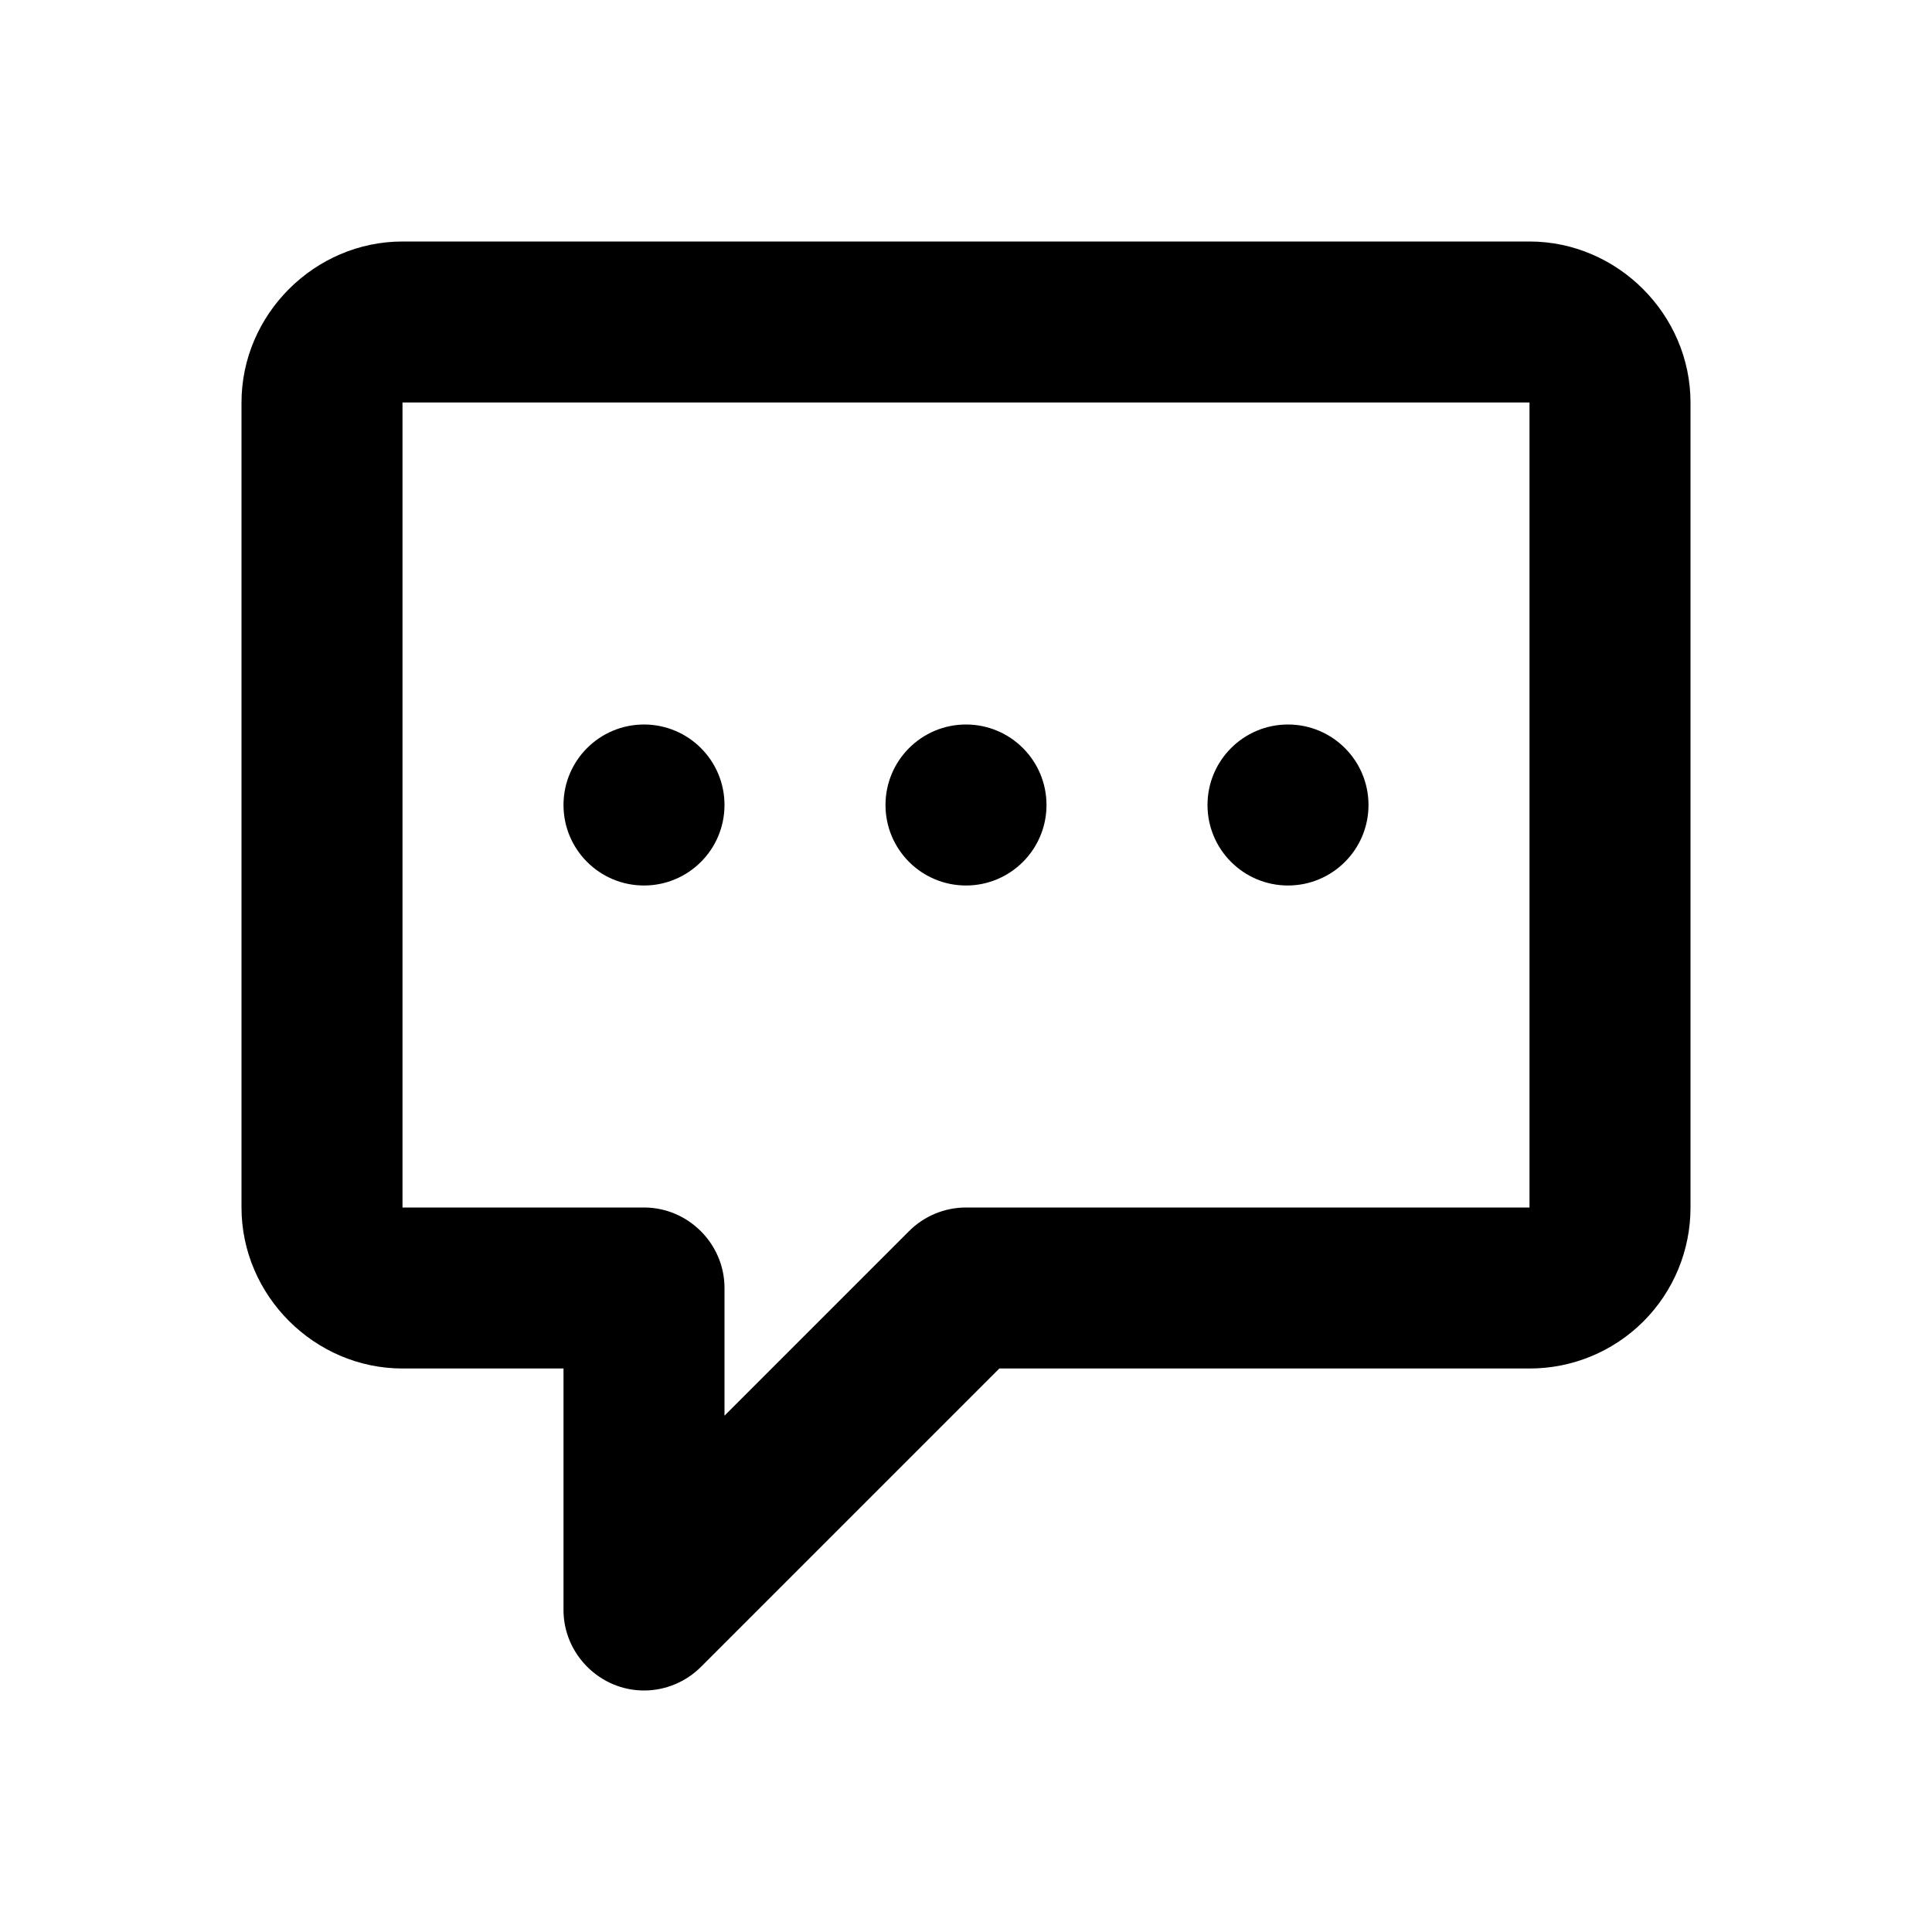
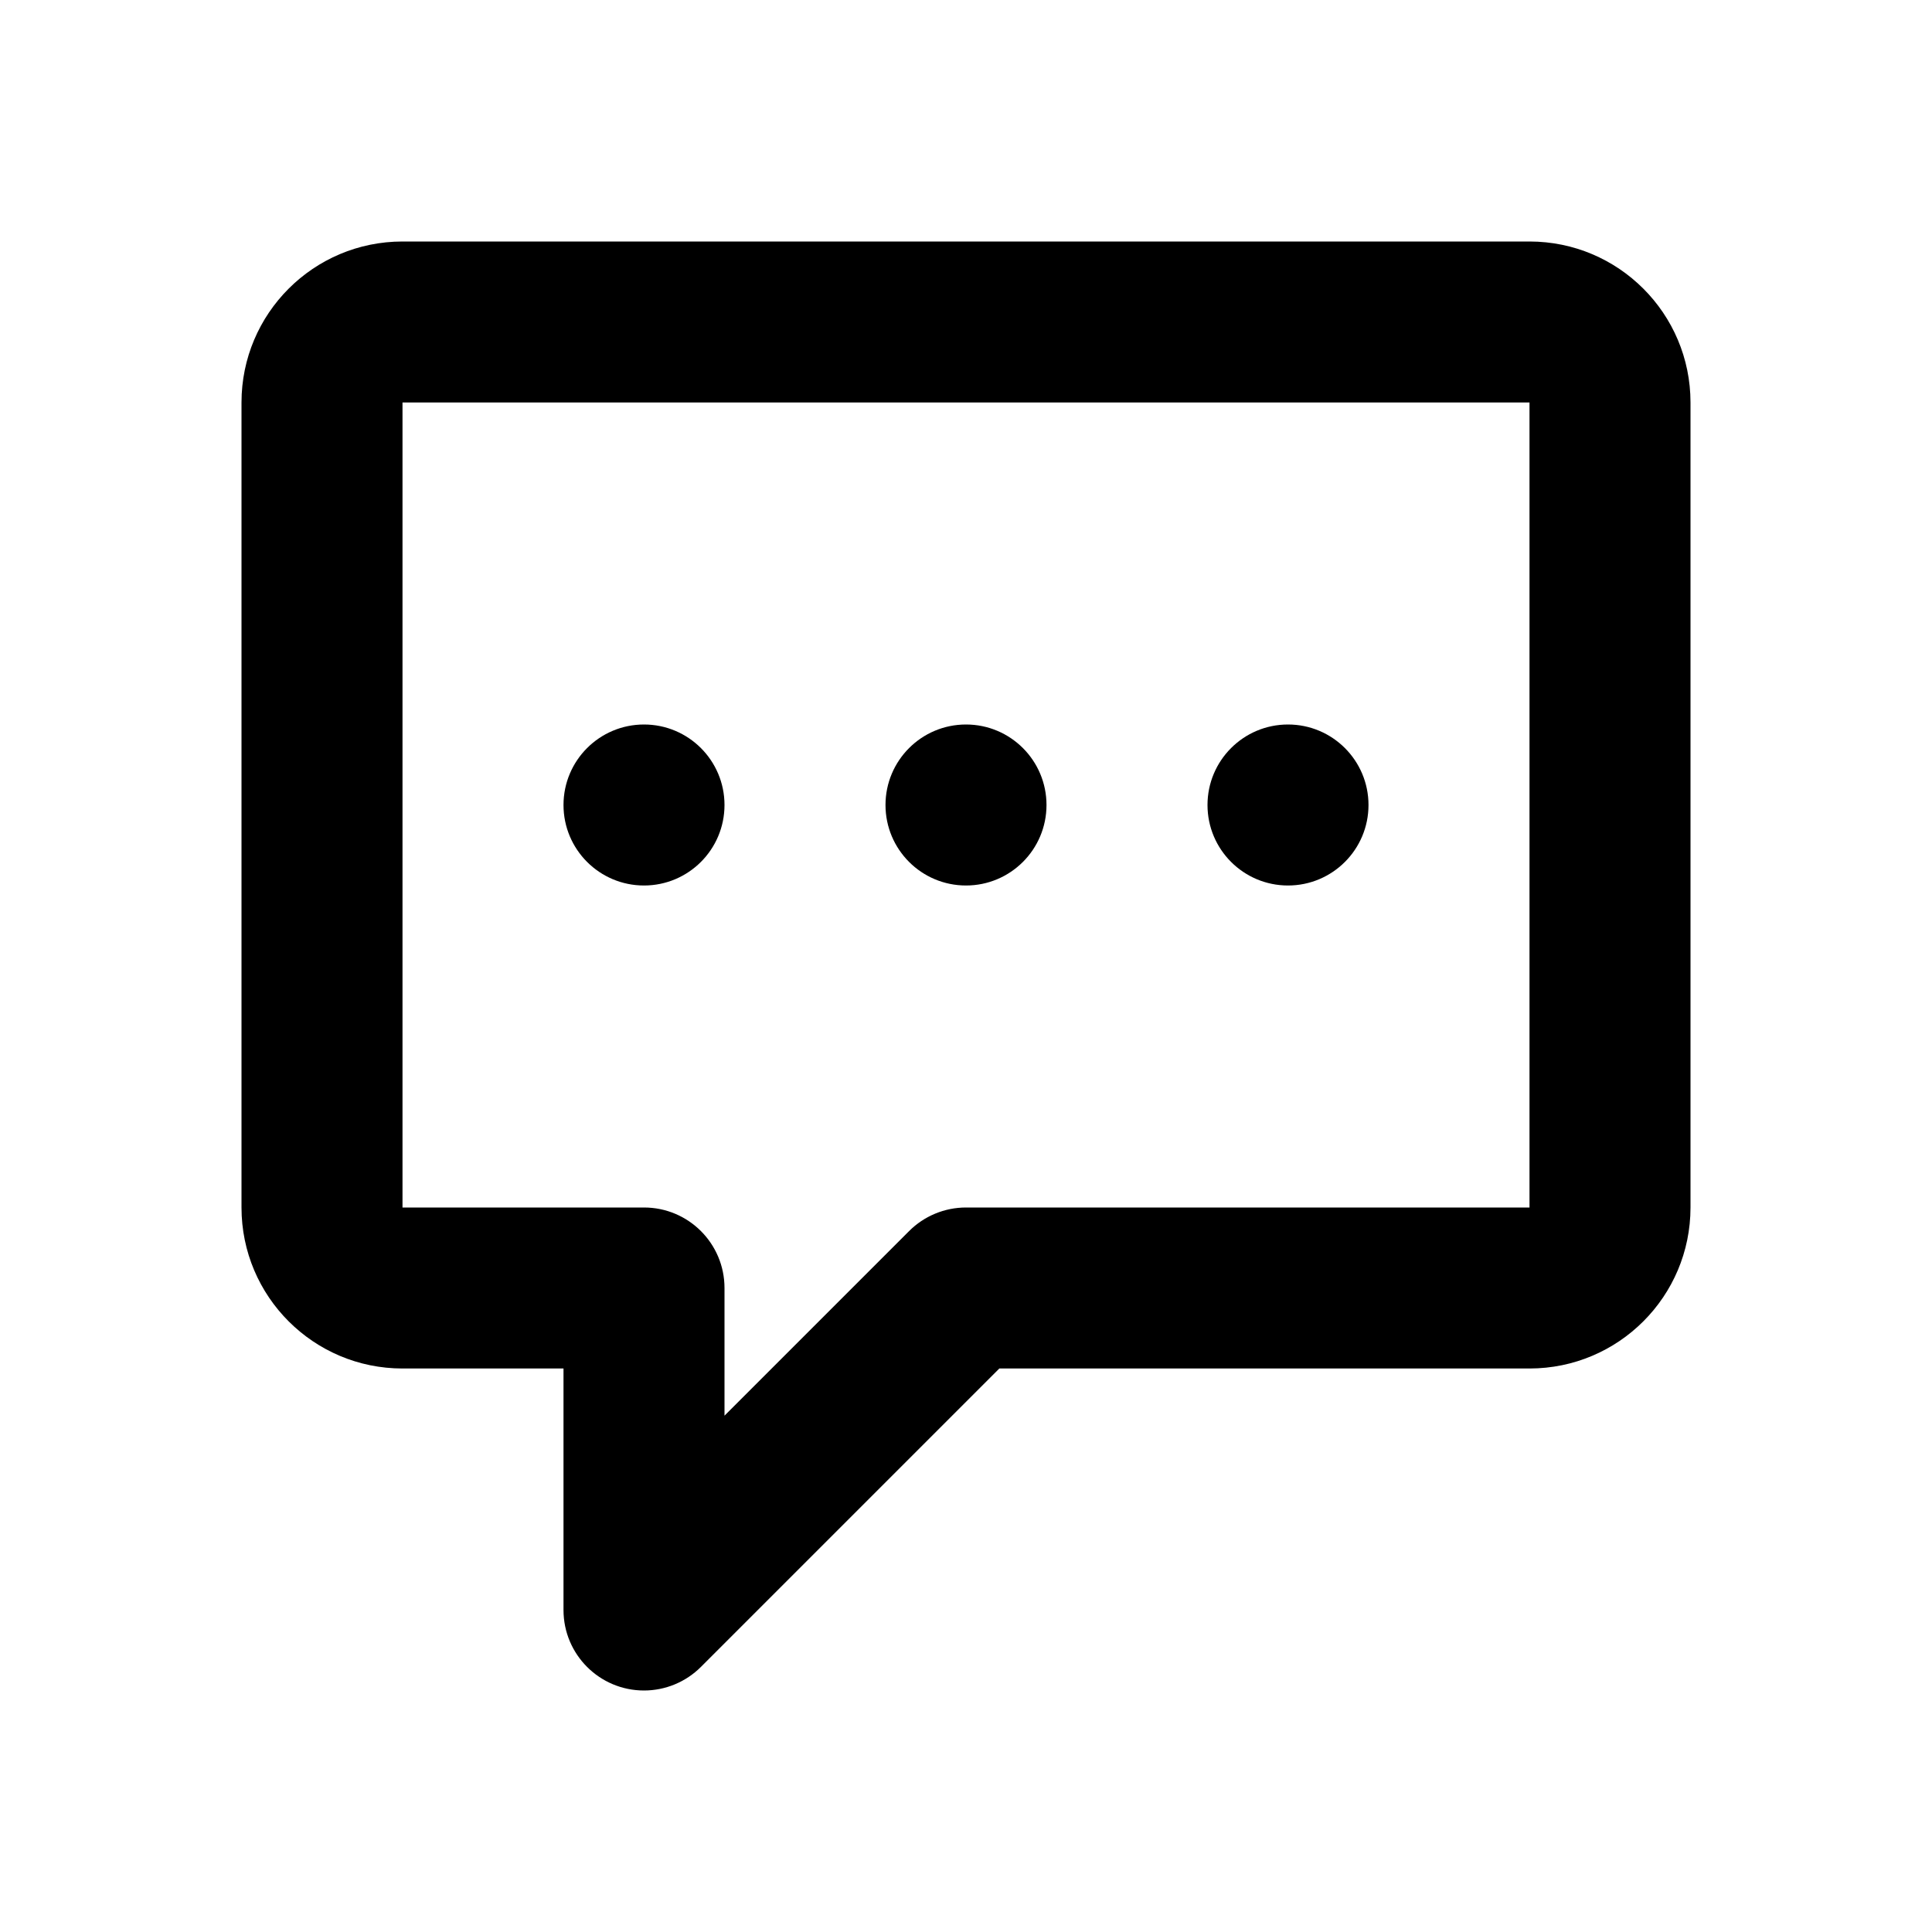
<svg xmlns="http://www.w3.org/2000/svg" width="24" height="24" viewBox="0 0 24 24">
-   <path d="M5 3c-1.093 0-2 .907-2 2v10c0 1.093.907 2 2 2h2v3c0 .548.452 1 1 1 .265 0 .52-.106.707-.293L12.414 17H19a1.997 1.997 0 0 0 2-2V5c0-1.093-.907-2-2-2H5zm0 2h14v10h-7c-.265 0-.52.106-.707.293L9 17.586V16c0-.549-.451-1-1-1H5V5z" />
+   <path d="M8 21a1 1 0 0 1-1-1v-3H5a2 2 0 0 1-2-2V5a2 2 0 0 1 2-2h14a2 2 0 0 1 2 2v10a2 2 0 0 1-2 2h-6.586l-3.707 3.707A1 1 0 0 1 8 21zM19 5H5v10h3a1 1 0 0 1 1 1v1.586l2.293-2.293A1 1 0 0 1 12 15h7V5z" />
  <circle cx="16" cy="10" r="1" />
  <circle cx="12" cy="10" r="1" />
  <circle cx="8" cy="10" r="1" />
</svg>
